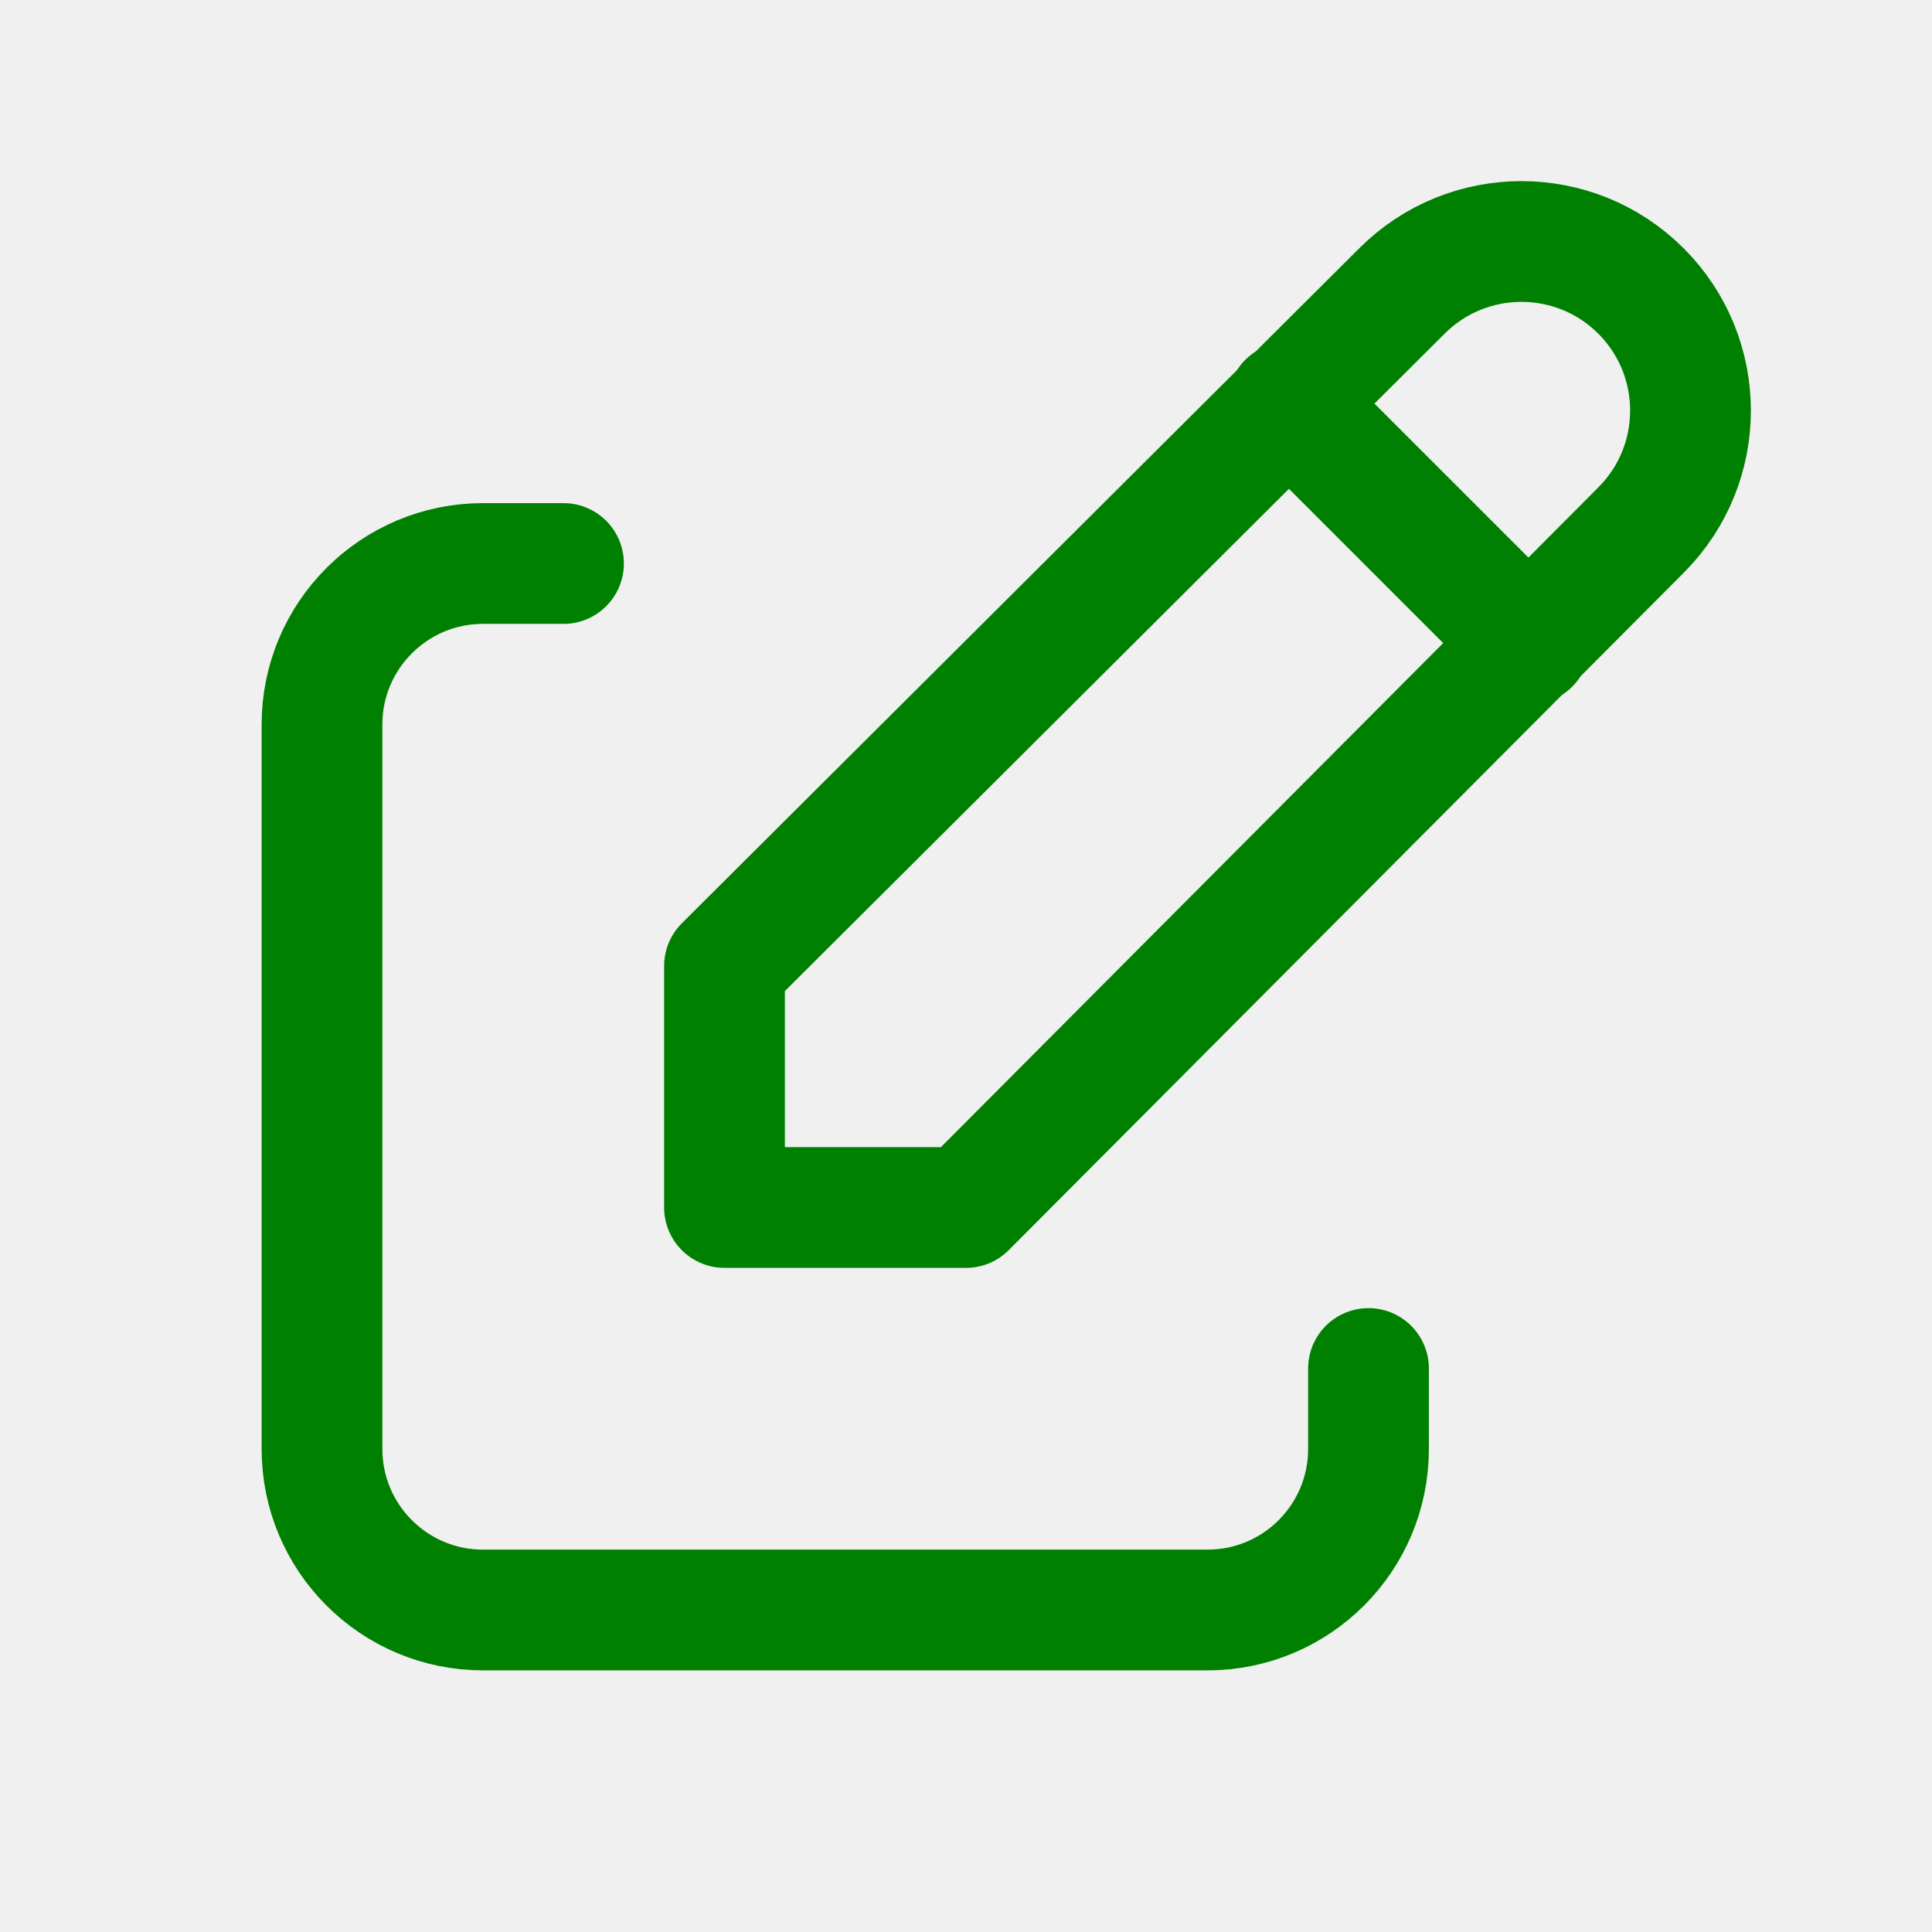
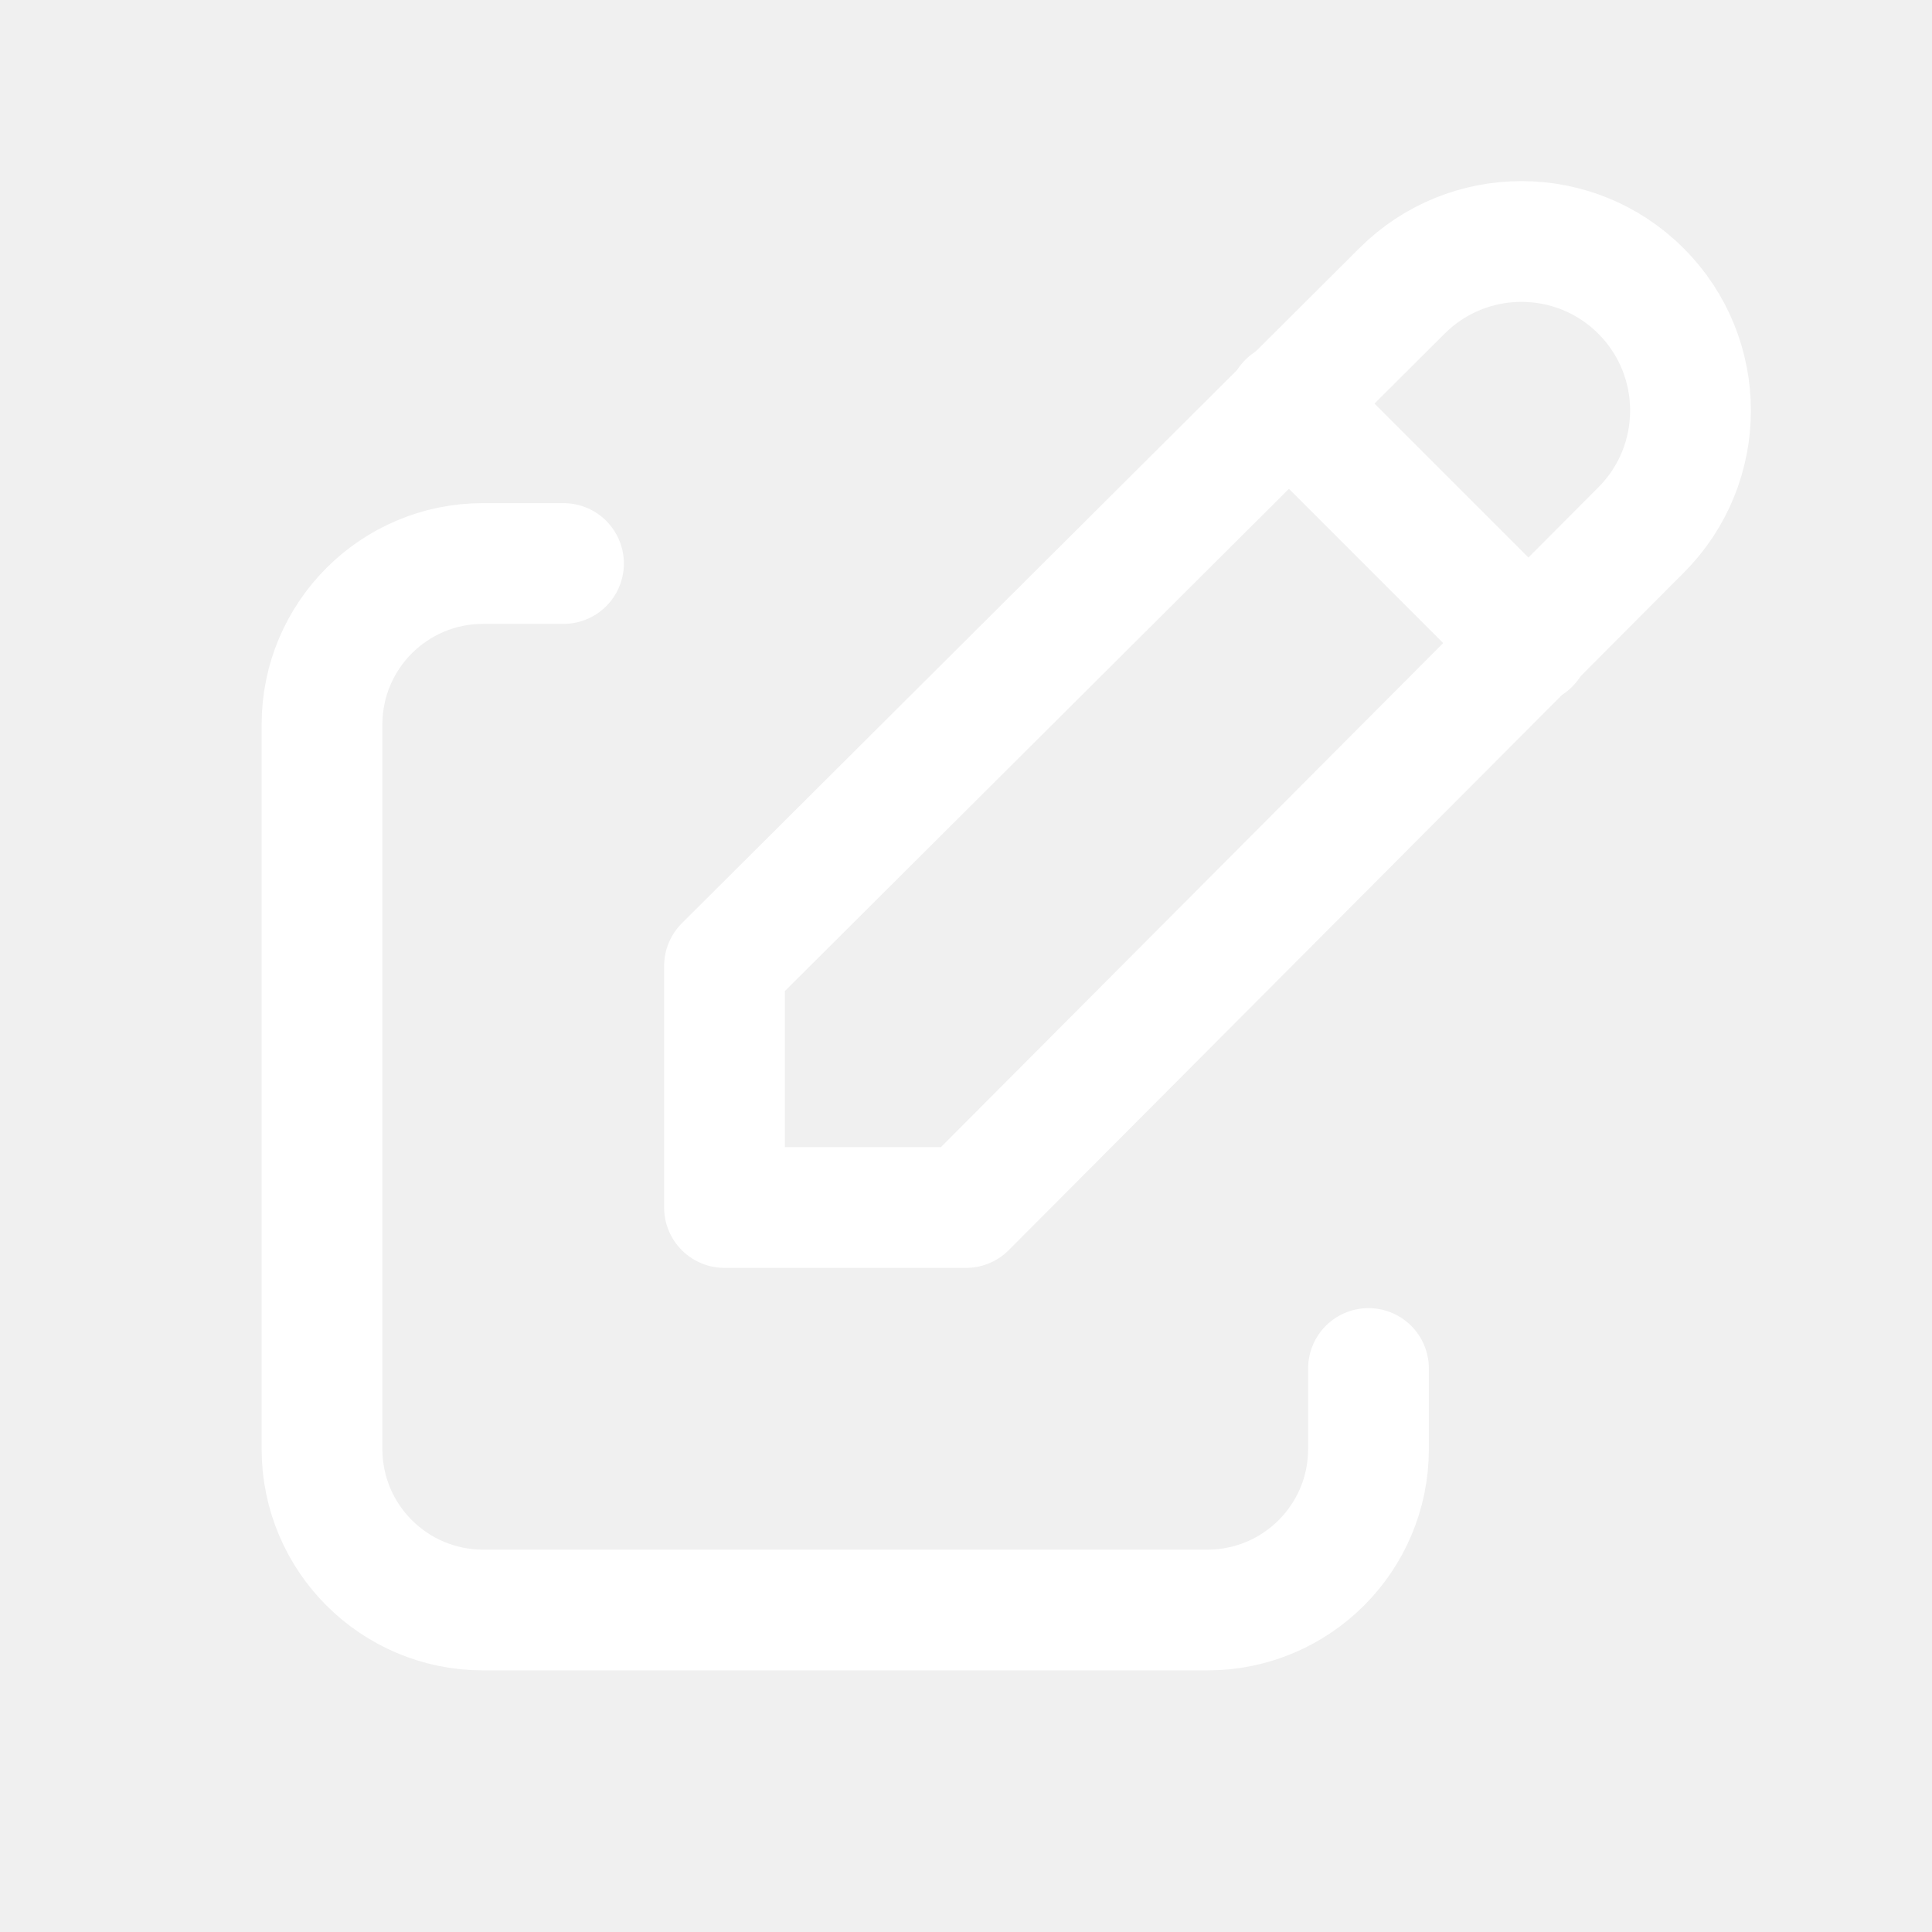
- <svg xmlns="http://www.w3.org/2000/svg" class="icon icon-tabler icon-tabler-edit" width="24" height="24" viewBox="0 0 24 24" stroke-width="1.5" stroke="green" fill="none" stroke-linecap="round" stroke-linejoin="round">
+ <svg xmlns="http://www.w3.org/2000/svg" class="icon icon-tabler icon-tabler-edit" width="24" height="24" viewBox="0 0 24 24" stroke-width="1.5" stroke="#fff" fill="none" stroke-linecap="round" stroke-linejoin="round">
  <path stroke="none" d="M0 0h24v24H0z" fill="none" />
  <path d="M7 7h-1a2 2 0 0 0 -2 2v9a2 2 0 0 0 2 2h9a2 2 0 0 0 2 -2v-1" />
  <path d="M20.385 6.585a2.1 2.1 0 0 0 -2.97 -2.97l-8.415 8.385v3h3l8.385 -8.415z" />
  <path d="M16 5l3 3" />
</svg>
